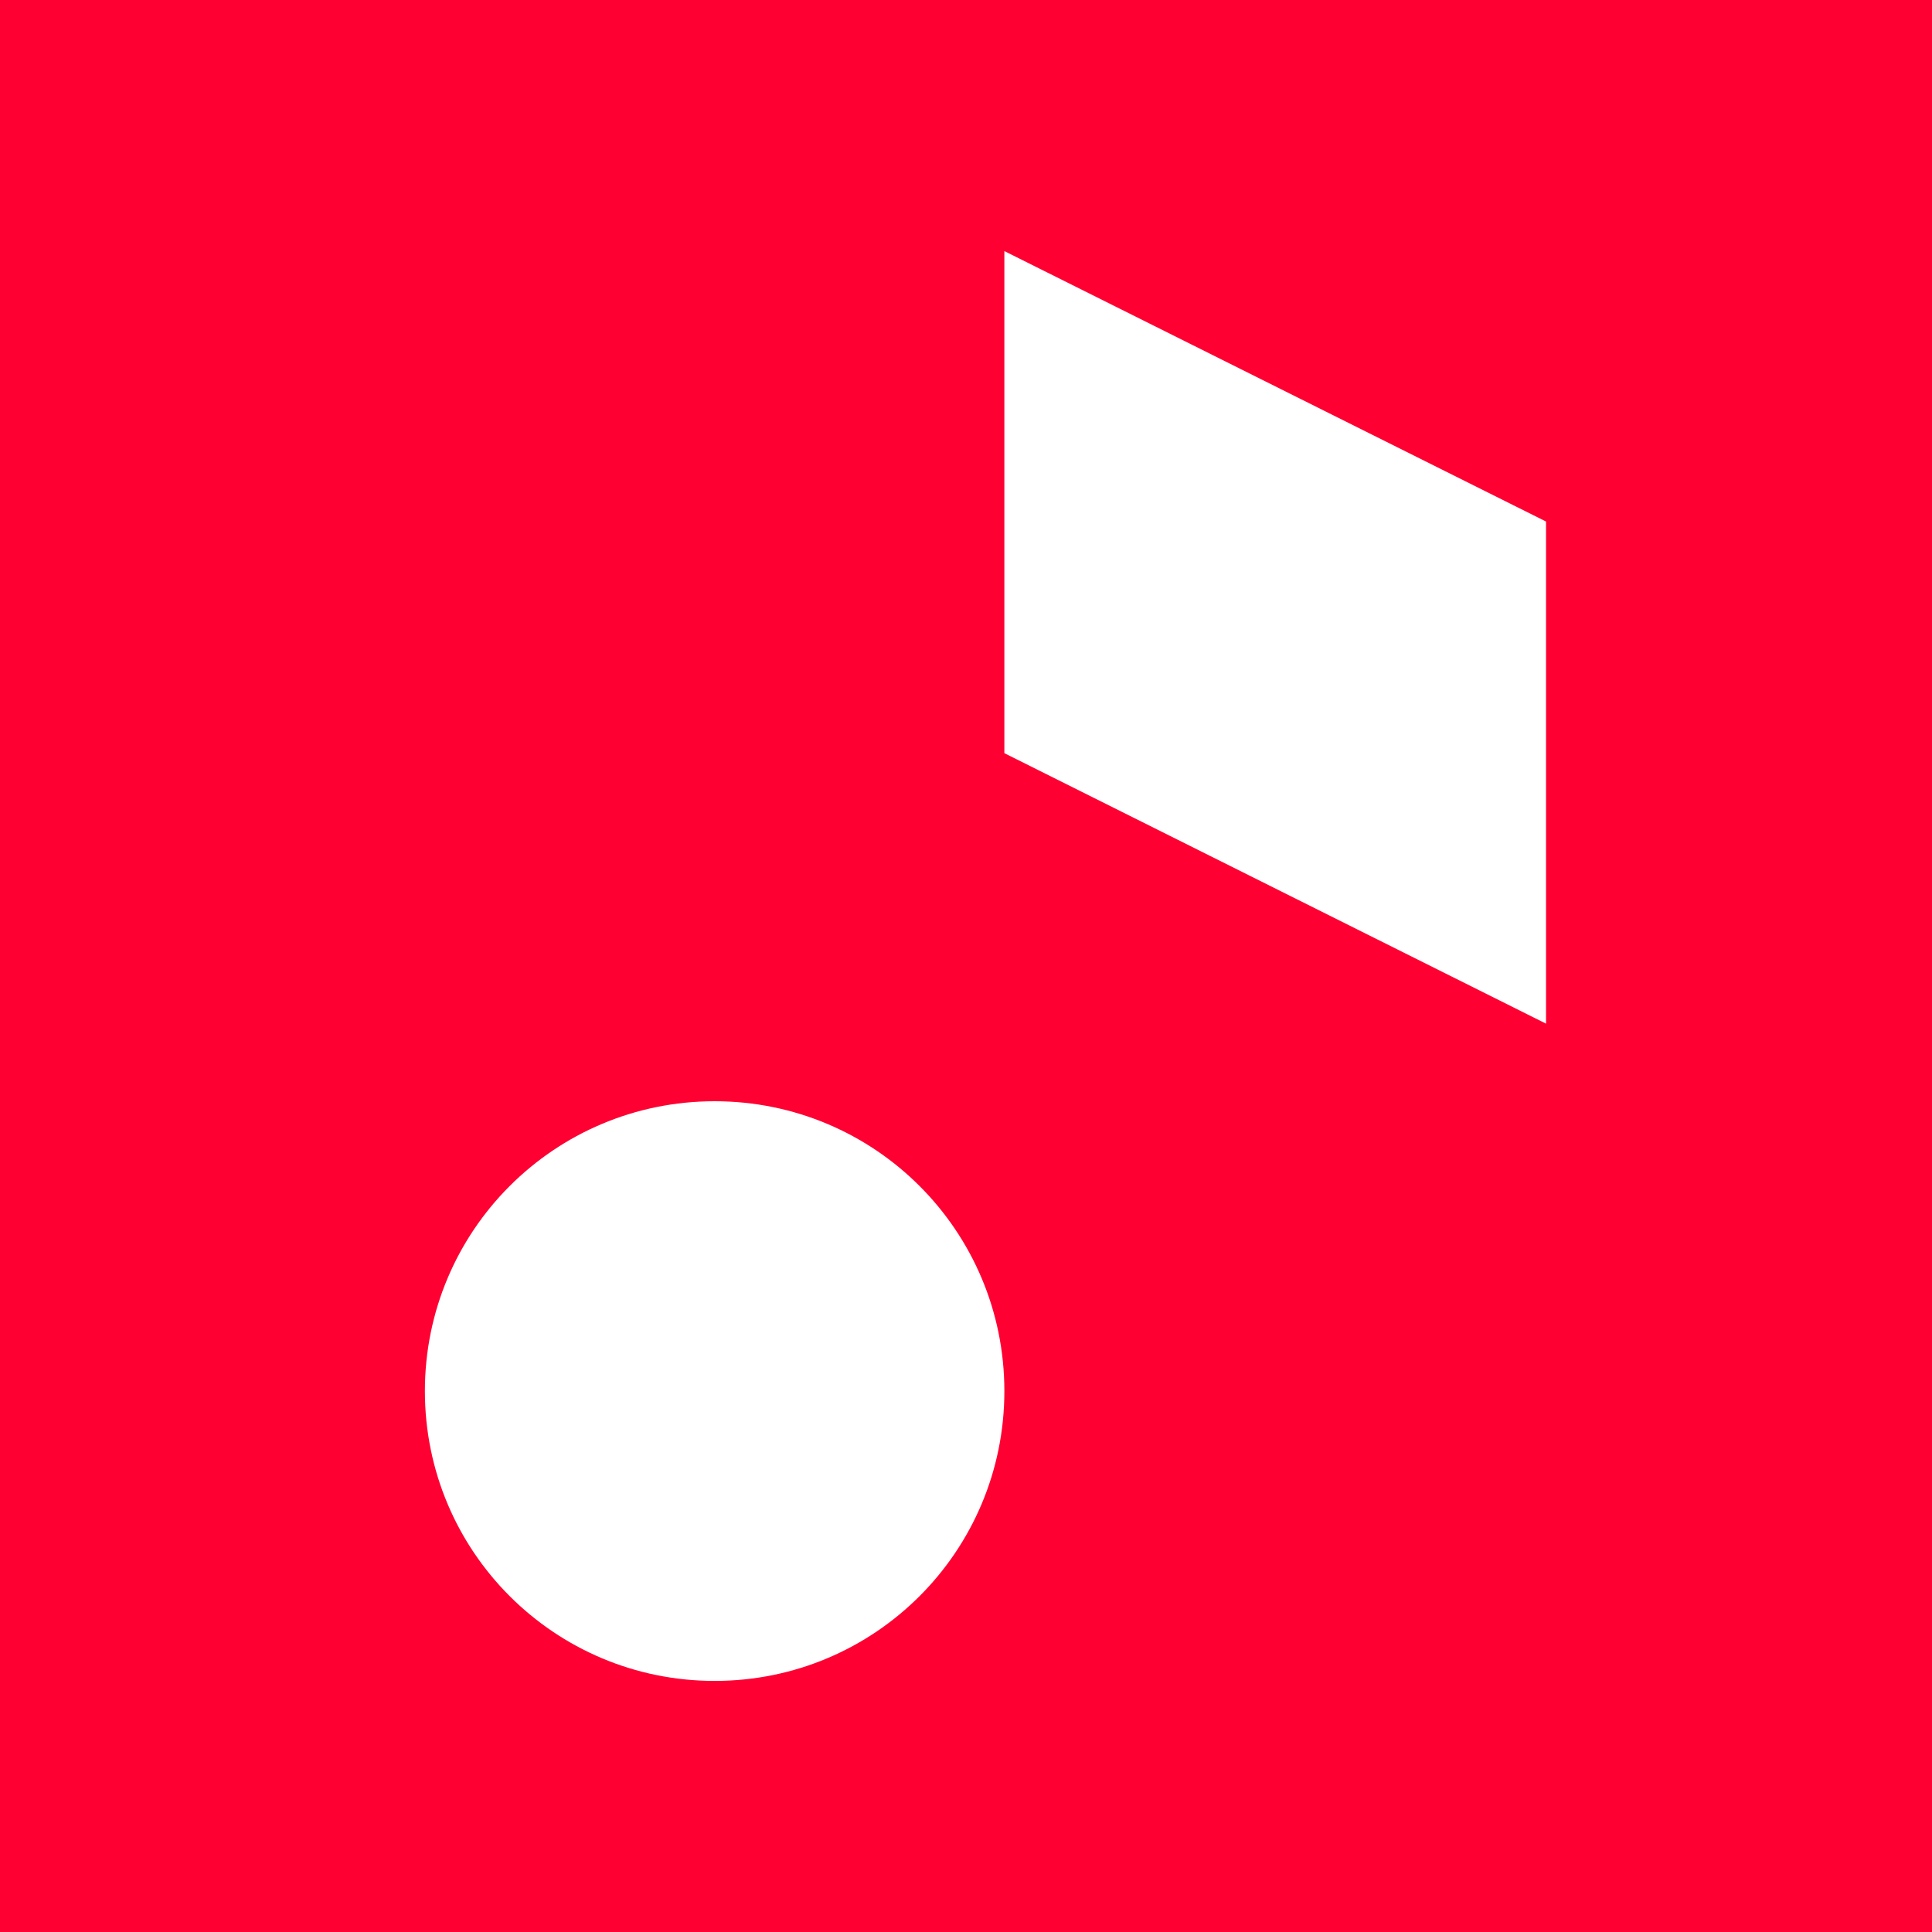
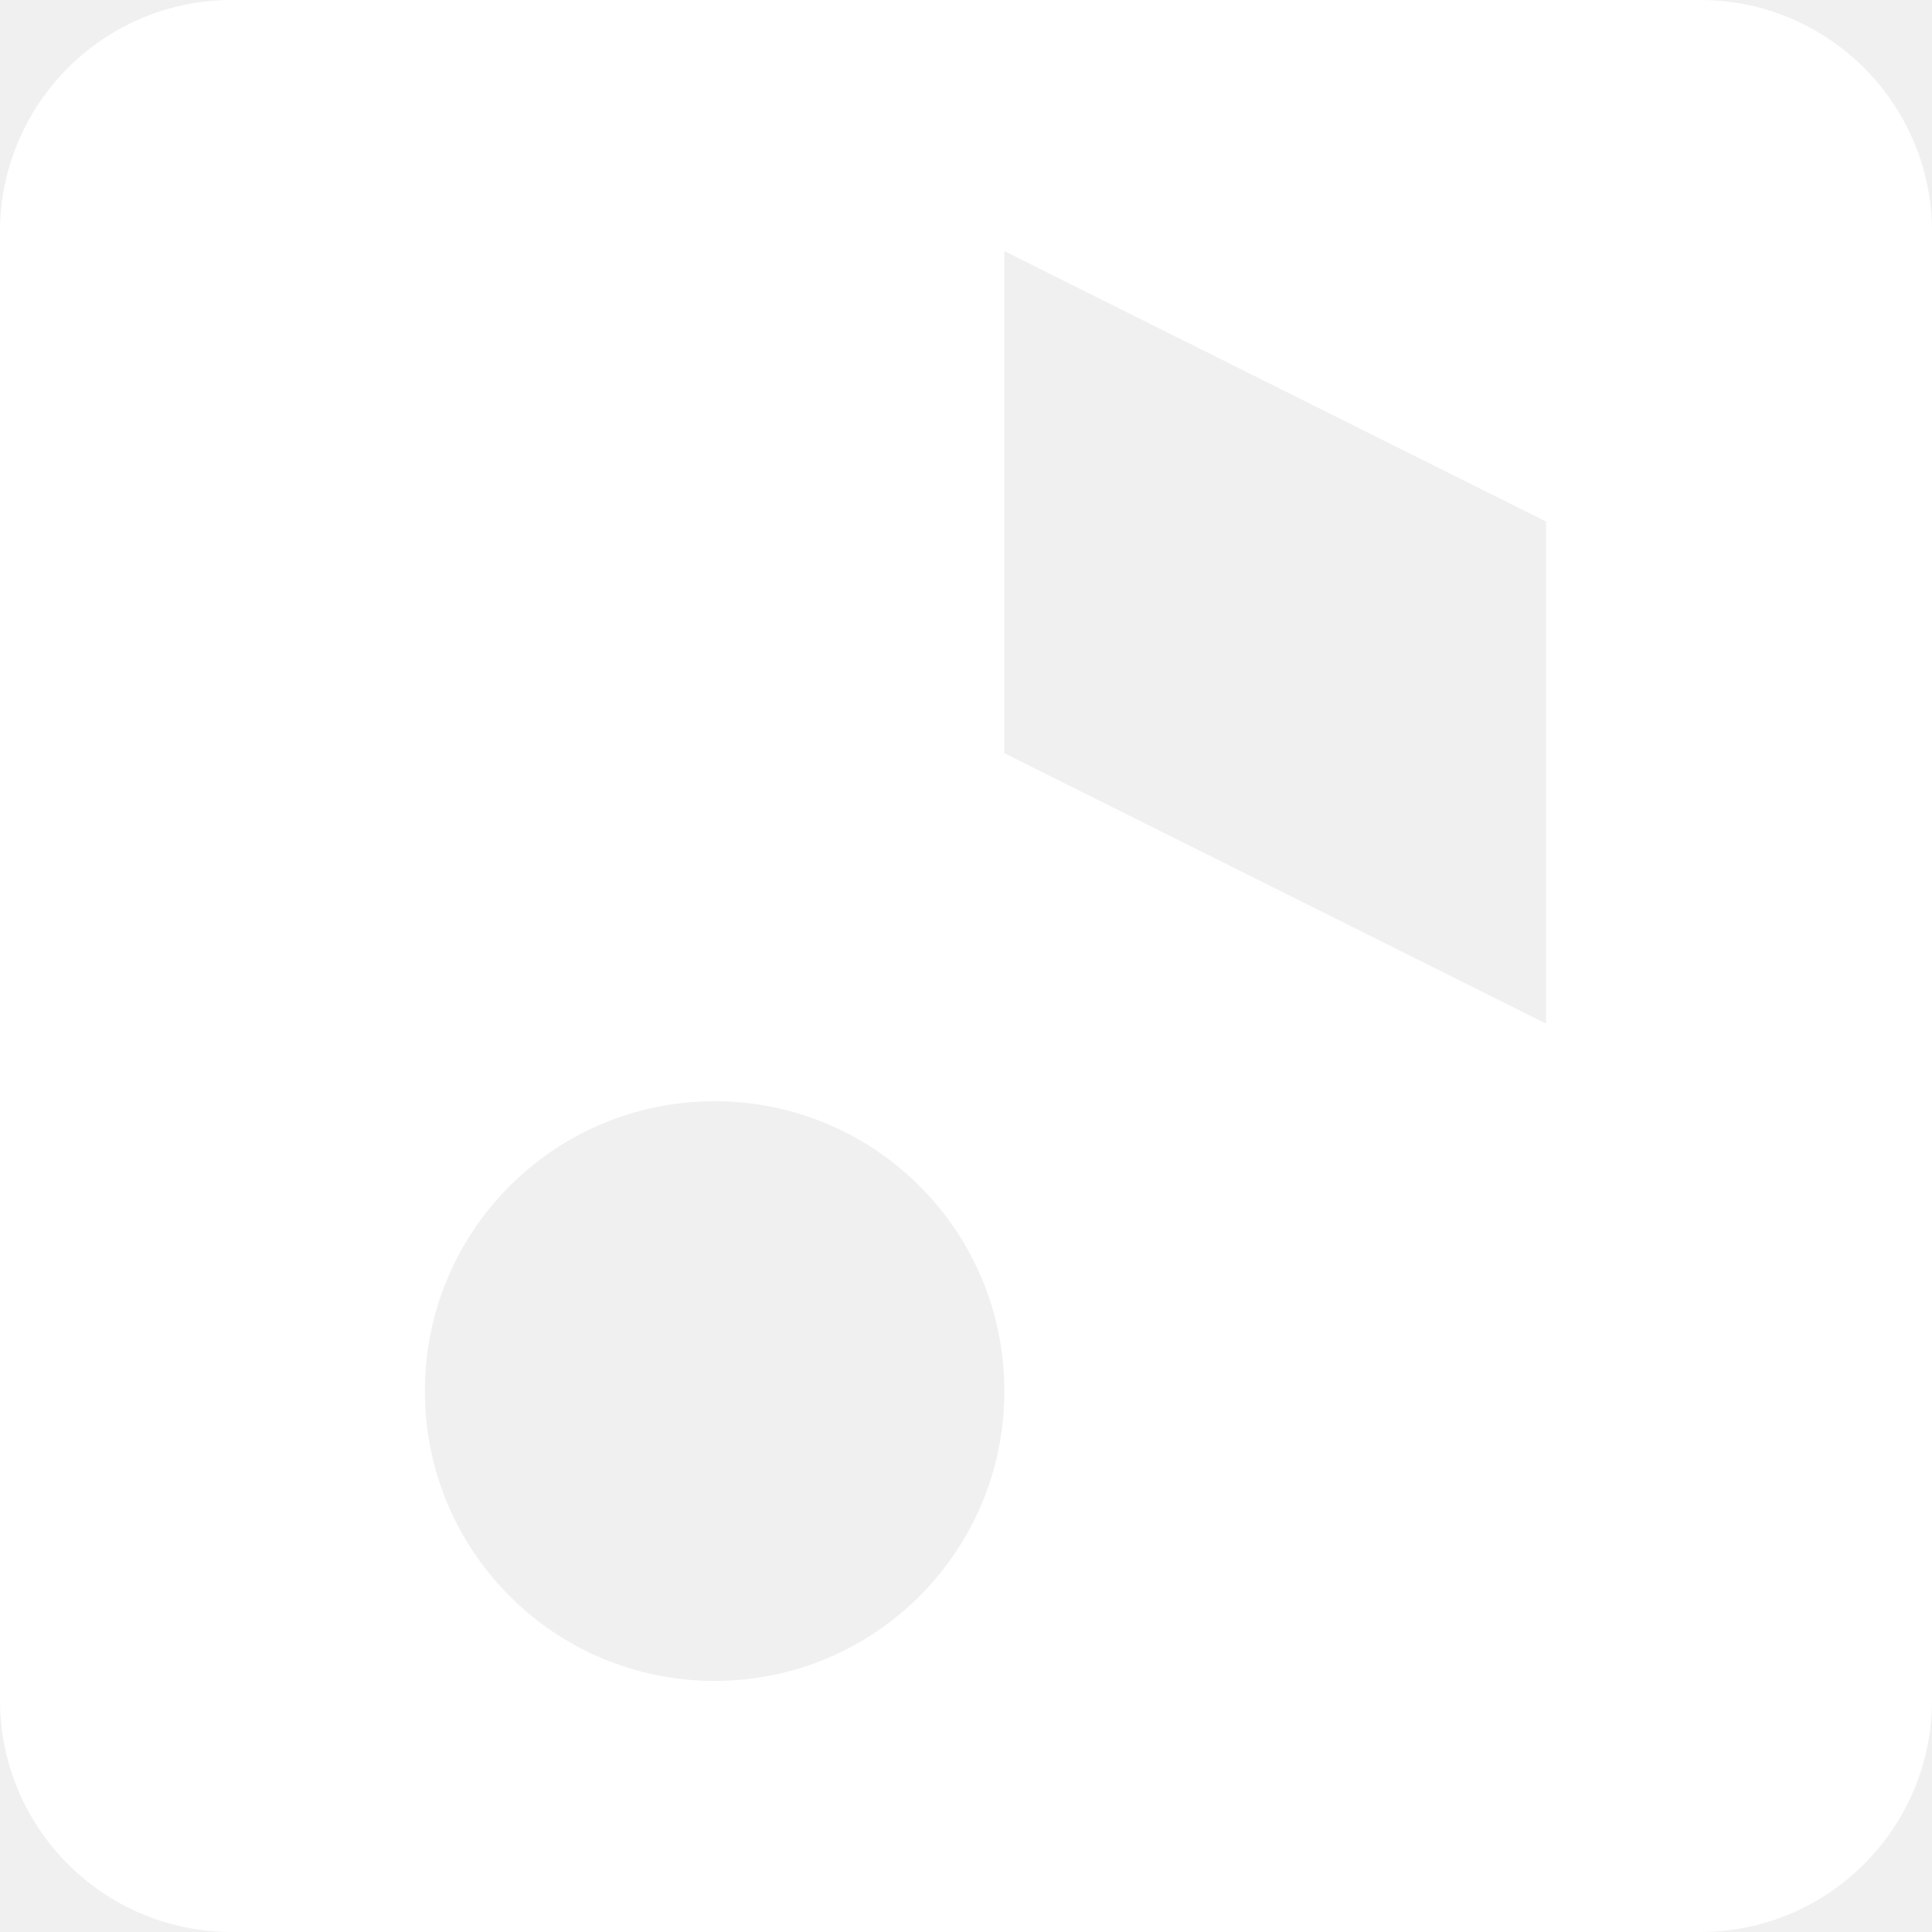
<svg xmlns="http://www.w3.org/2000/svg" width="50" height="50" viewBox="0 0 50 50" fill="none">
-   <path d="M18.69 43.419C22.776 43.419 26.105 40.1 26.105 36.029C26.105 31.958 22.776 28.639 18.69 28.639C14.605 28.639 11.276 31.958 11.276 36.029C11.276 40.128 14.605 43.419 18.69 43.419Z" fill="white" />
-   <path d="M26.105 6.972V19.771L39.955 26.659V13.86L26.105 6.972Z" fill="white" />
-   <path d="M50 0H0V50H50V0Z" fill="#FF0032" />
-   <path d="M18.495 43.502C22.636 43.502 25.993 40.156 25.993 36.001C25.993 31.846 22.636 28.5 18.495 28.5C14.354 28.5 10.996 31.846 10.996 36.001C10.996 40.156 14.354 43.502 18.495 43.502Z" fill="white" />
-   <path d="M25.993 6.498V19.492L40.011 26.492V13.497L25.993 6.498Z" fill="white" />
+   <g clip-path="url(#clip0_426_58994)">
+     <path d="M50 50H0V0H50V50ZM18.494 28.5C14.353 28.5 10.996 31.846 10.996 36.001C10.996 40.156 14.353 43.502 18.494 43.502C22.635 43.502 25.993 40.156 25.993 36.001C25.993 31.846 22.635 28.5 18.494 28.5ZM25.993 19.492L40.011 26.492V13.497L25.993 6.498V19.492Z" fill="white" />
+   </g>
+   <defs>
+     <clipPath id="clip0_426_58994">
+       <rect width="50" height="50" rx="6" fill="white" />
+     </clipPath>
+   </defs>
</svg>
